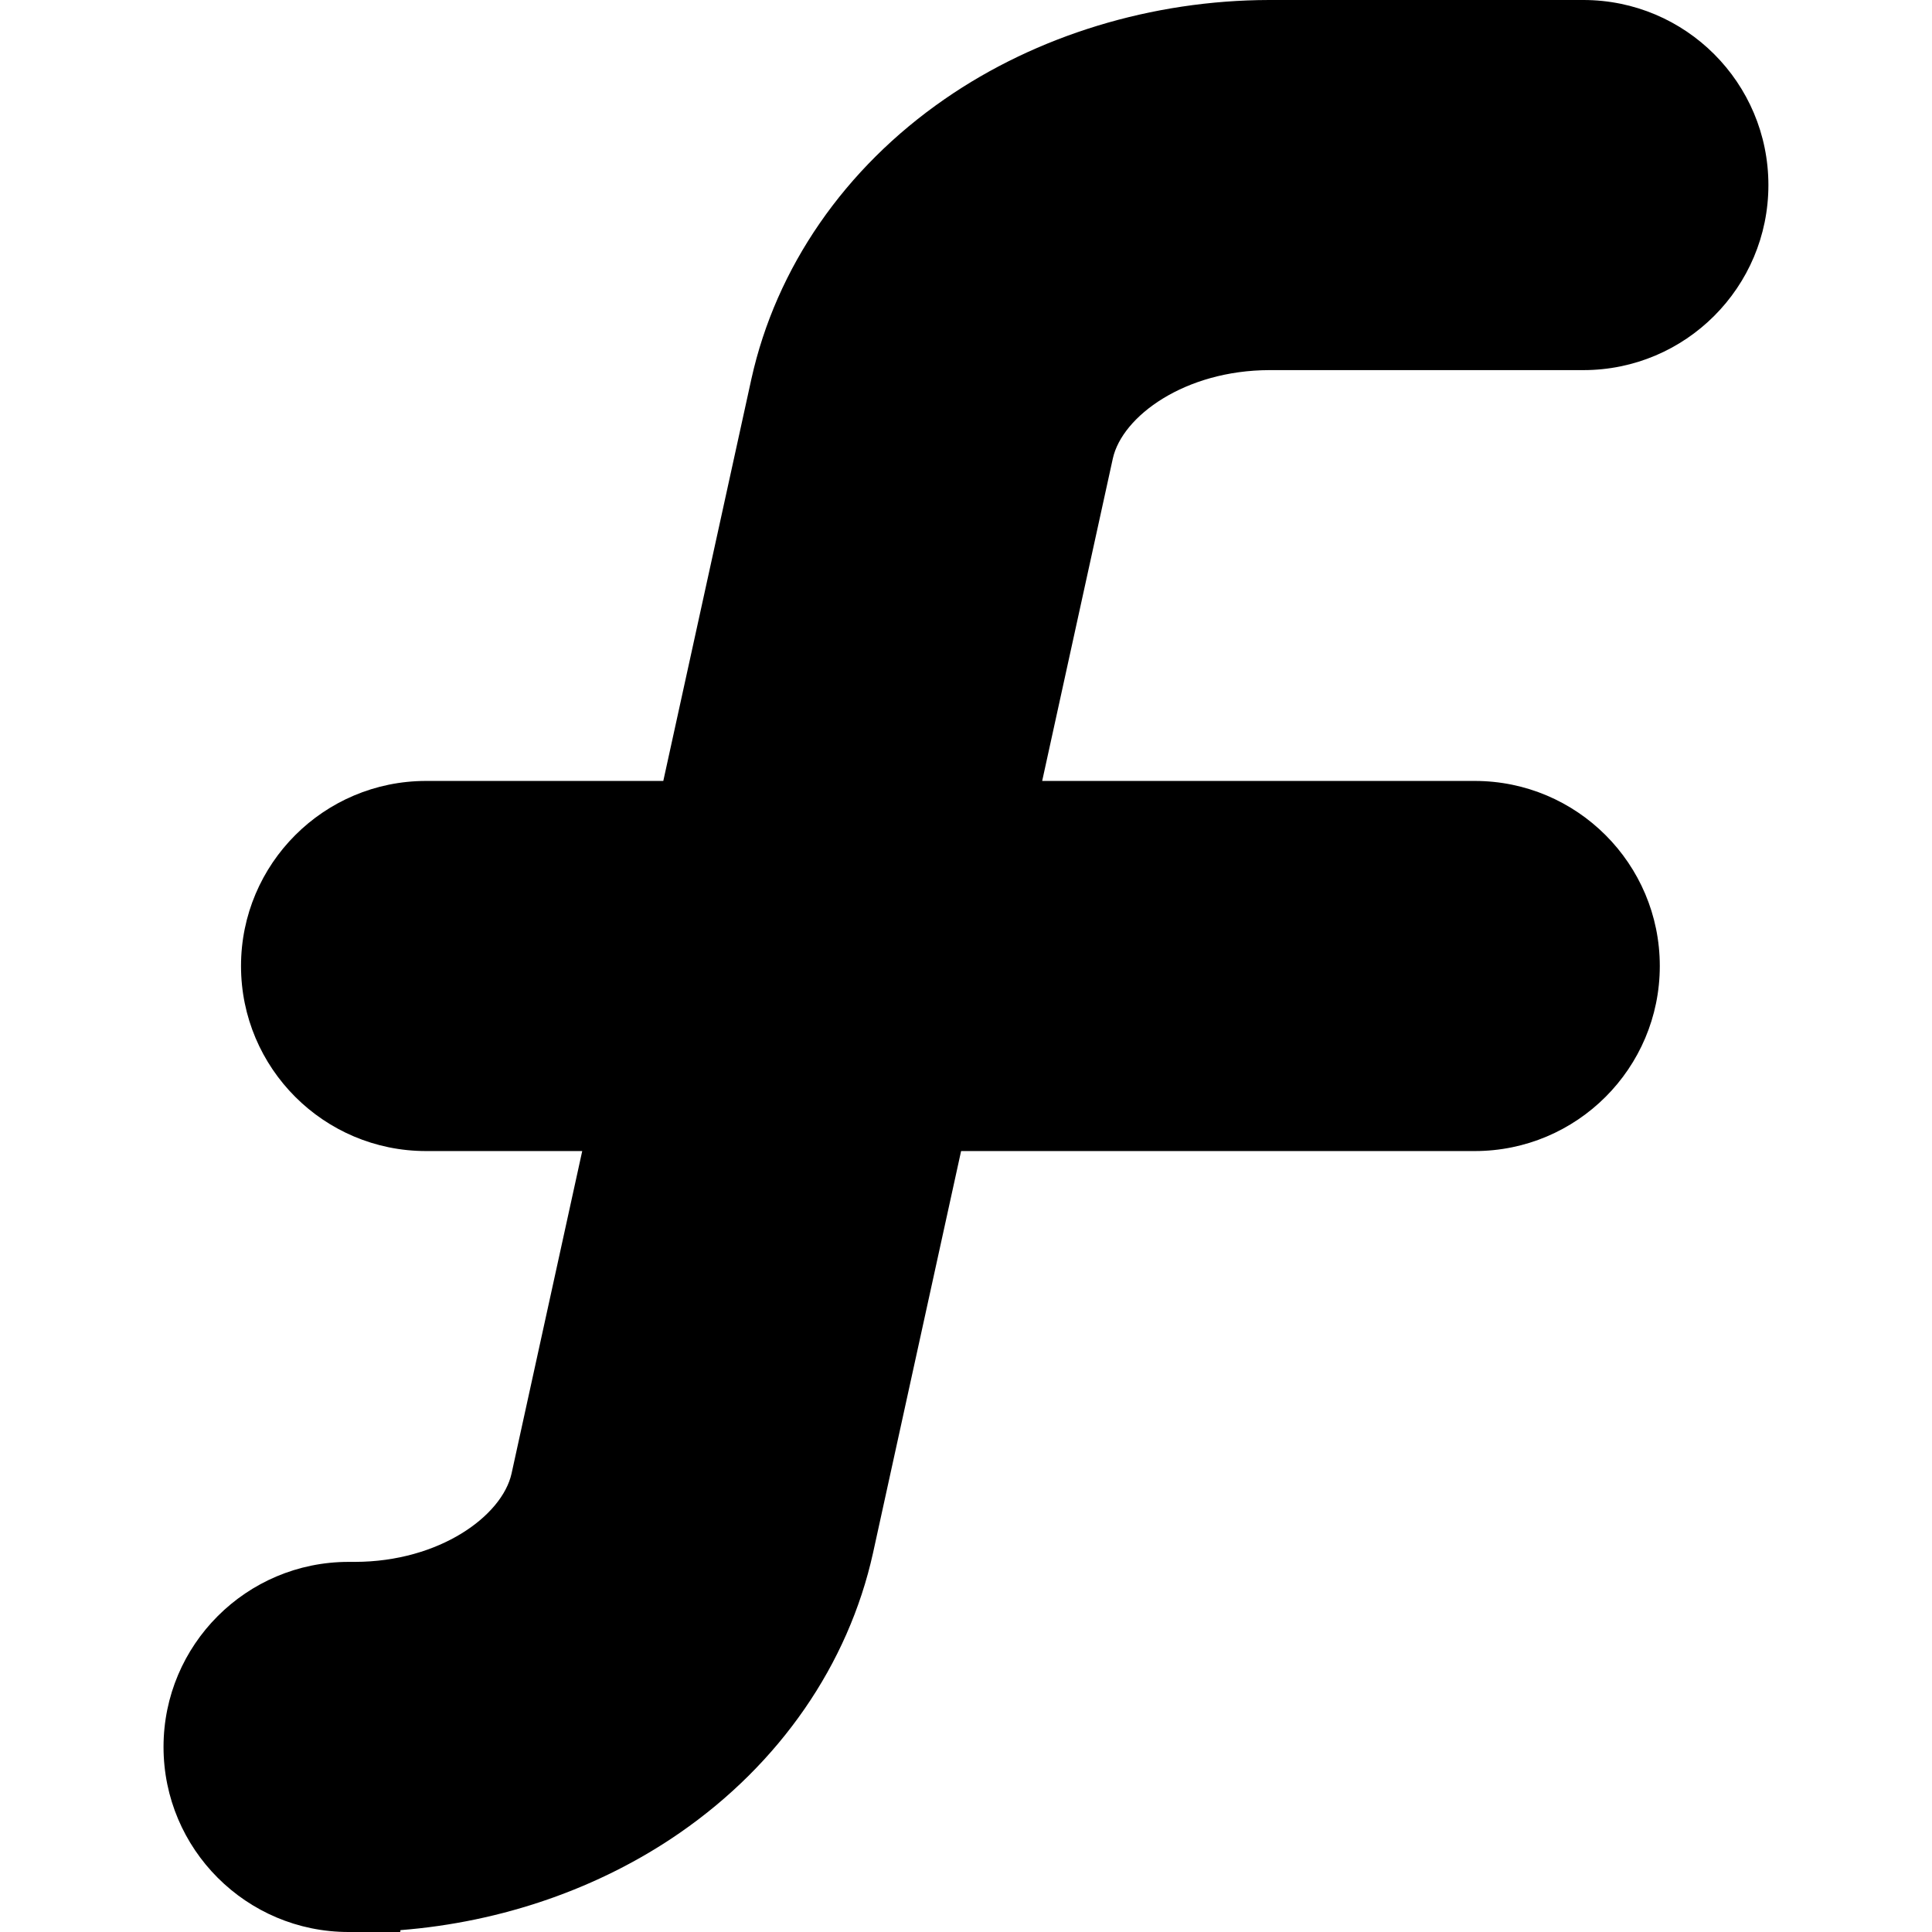
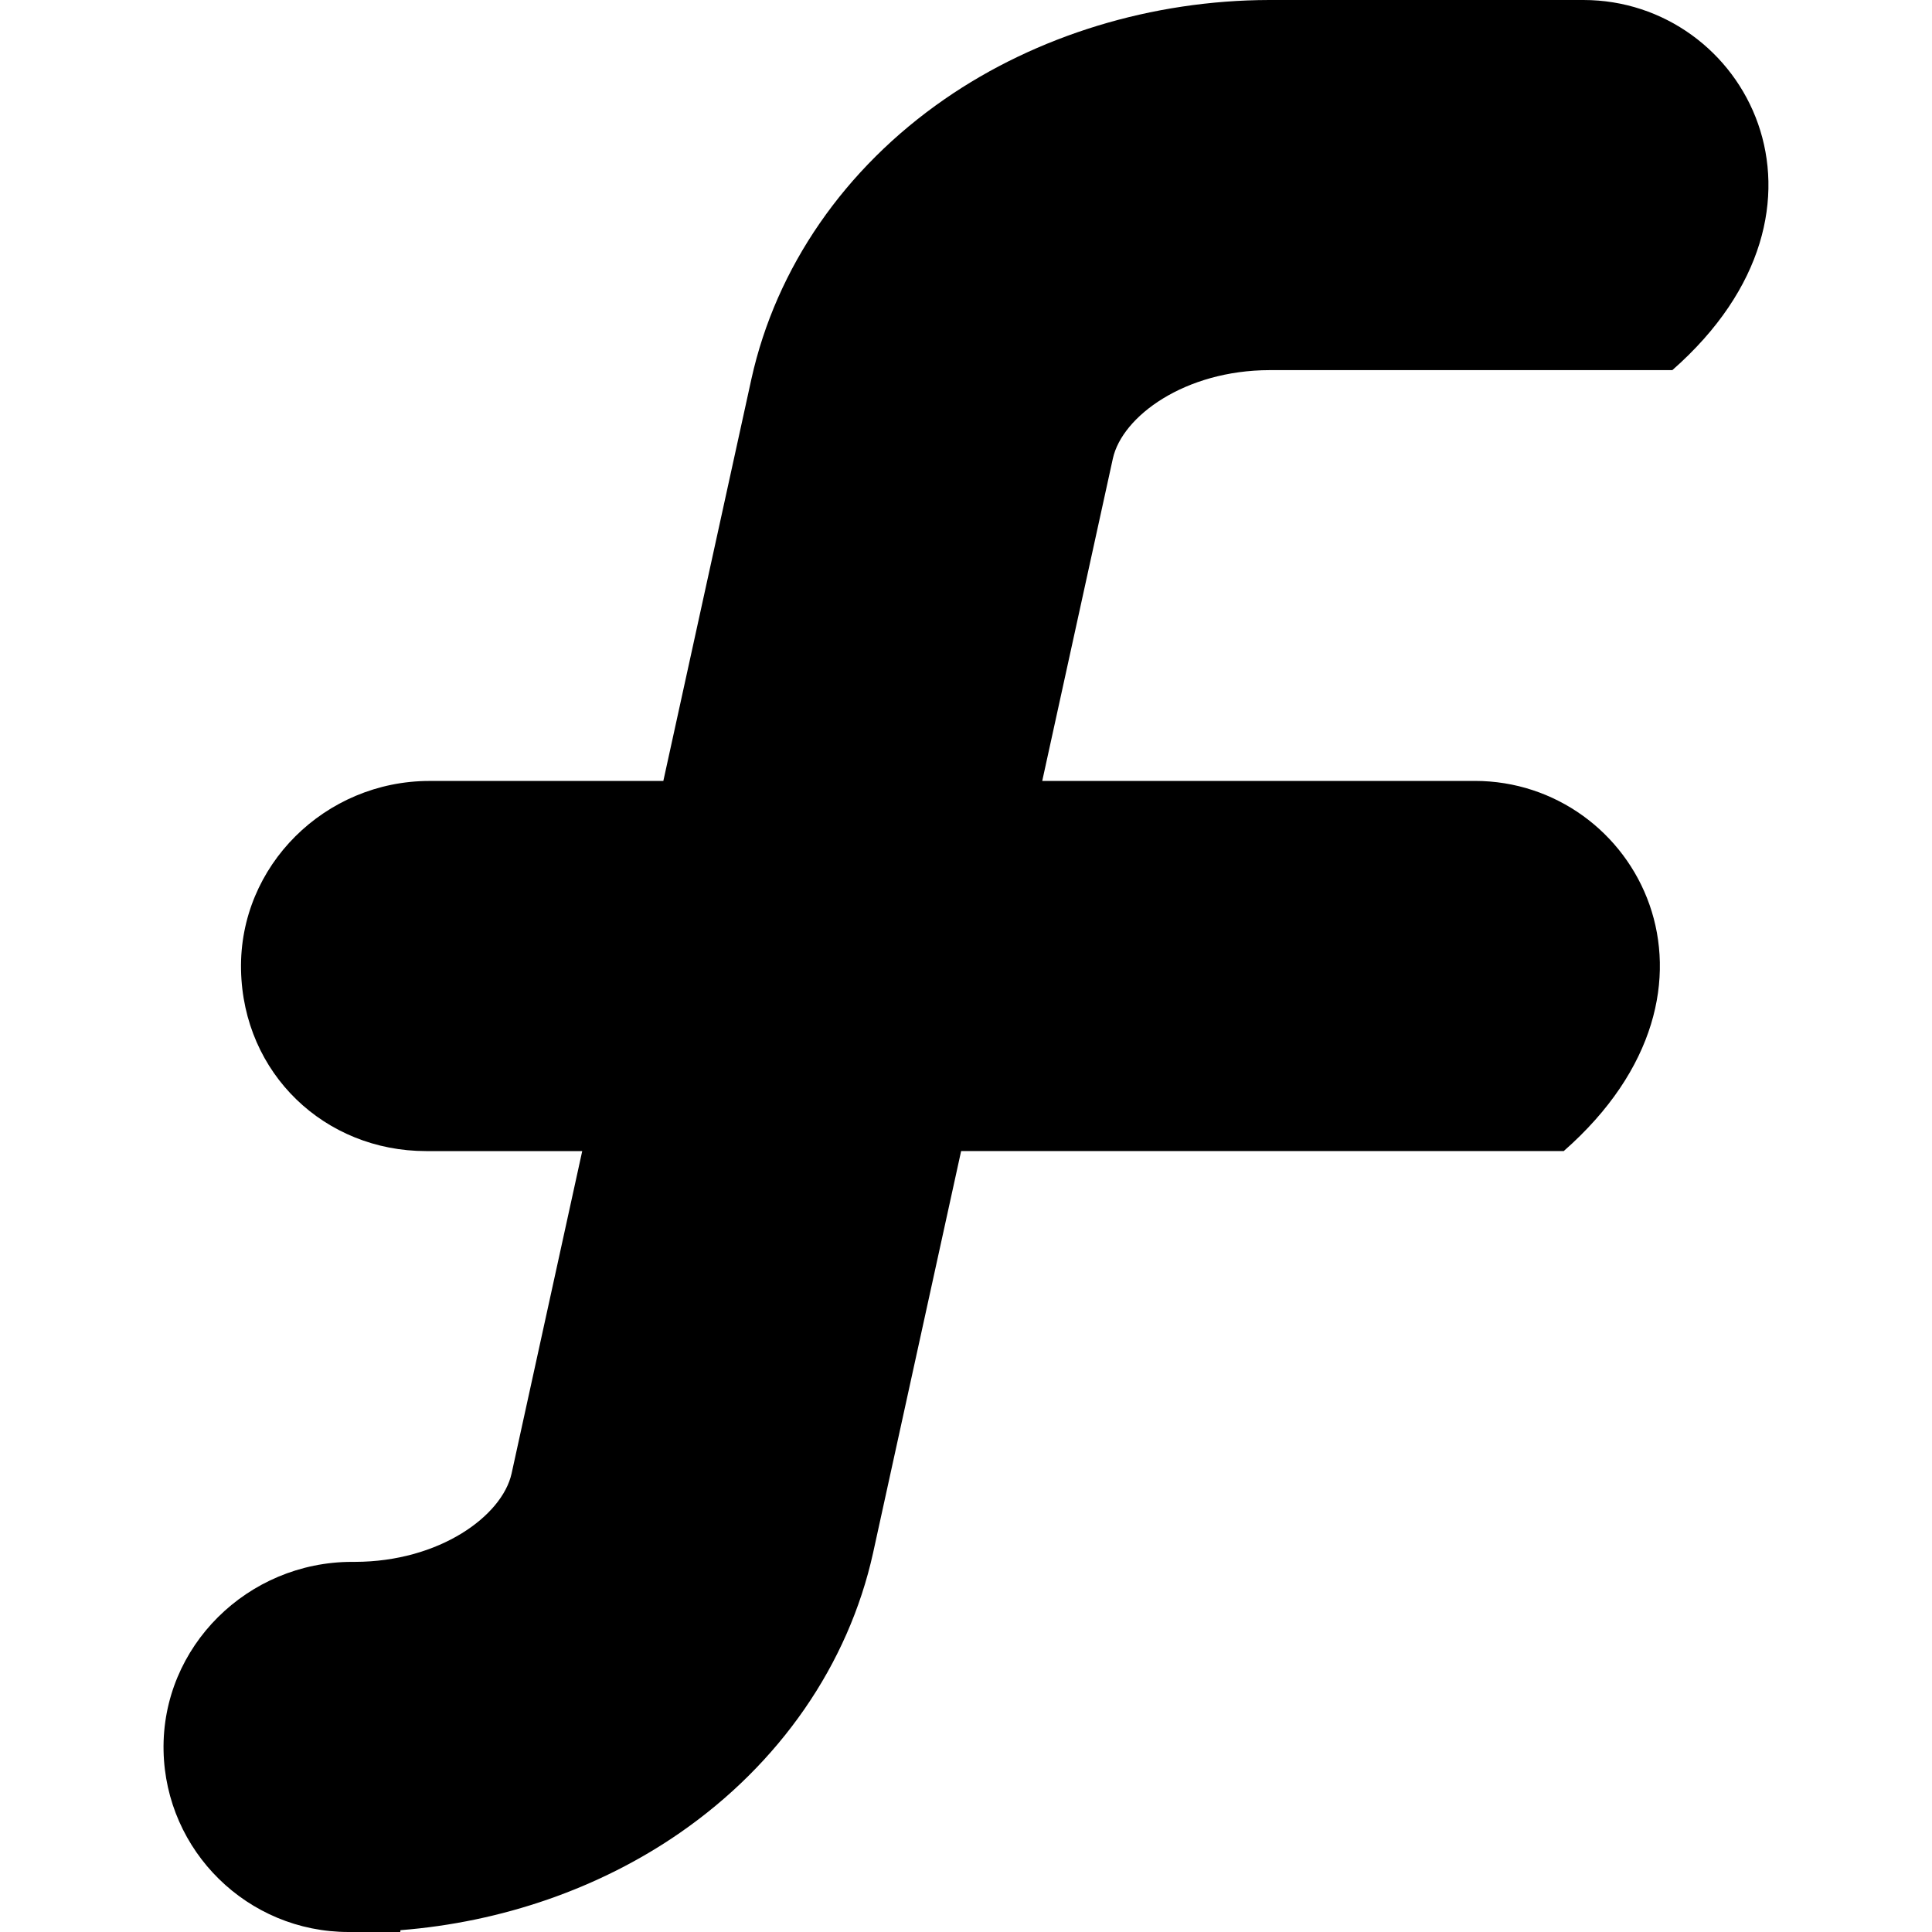
- <svg xmlns="http://www.w3.org/2000/svg" id="Camada_1" data-name="Camada 1" viewBox="0 0 280 280">
-   <path d="m183.99,53.64h45.48c14.81,0,26.82-12.01,26.82-26.82S244.29,0,229.47,0h-45.53c-16.99.03-33.7,5.13-47.03,14.36-14.49,10.02-24.43,24.4-28.01,40.55l-12.77,58.27h-34.38c-14.81,0-26.82,12.01-26.82,26.82s12.01,26.82,26.82,26.82h22.63l-10.24,46.73c-1.36,6.14-10.45,12.79-22.7,12.81h-.92c-14.81,0-26.82,12.01-26.82,26.82s12.01,26.82,26.82,26.82h7.49c0-.09.02-.18.02-.27,14.69-1.15,28.86-6.05,40.48-14.09,14.49-10.02,24.43-24.4,28.01-40.55l12.77-58.27h74.44c14.81,0,26.82-12.01,26.82-26.82s-12.01-26.82-26.82-26.82h-62.69l10.24-46.73c1.36-6.14,10.45-12.79,22.71-12.81Z" />
+ <svg xmlns="http://www.w3.org/2000/svg" id="a" viewBox="0 0 500 500">
+   <path d="m328.56,95.79h104.24C480.87,53.55,451.58,0,409.78,0h-81.3c-30.34.06-60.17,9.16-83.99,25.64-25.88,17.9-43.63,43.57-50.02,72.41l-22.8,104.06h-60.52c-26.97,0-49.3,21.9-48.77,48.87s21.76,46.92,47.89,46.92h40.41l-18.28,83.44c-2.43,10.97-18.66,22.83-40.54,22.87h-.76c-26.97,0-49.3,21.9-48.77,48.87.52,26,21.76,46.92,47.89,46.92h13.37c0-.16.03-.32.04-.47,26.23-2.06,51.54-10.81,72.29-25.17,25.87-17.9,43.63-43.58,50.02-72.41l22.8-104.06h155.96s0,0,0,0c48.08-42.24,18.78-95.79-23.02-95.79h-111.95l18.28-83.44c2.43-10.97,18.66-22.83,40.55-22.87Z" />
</svg>
